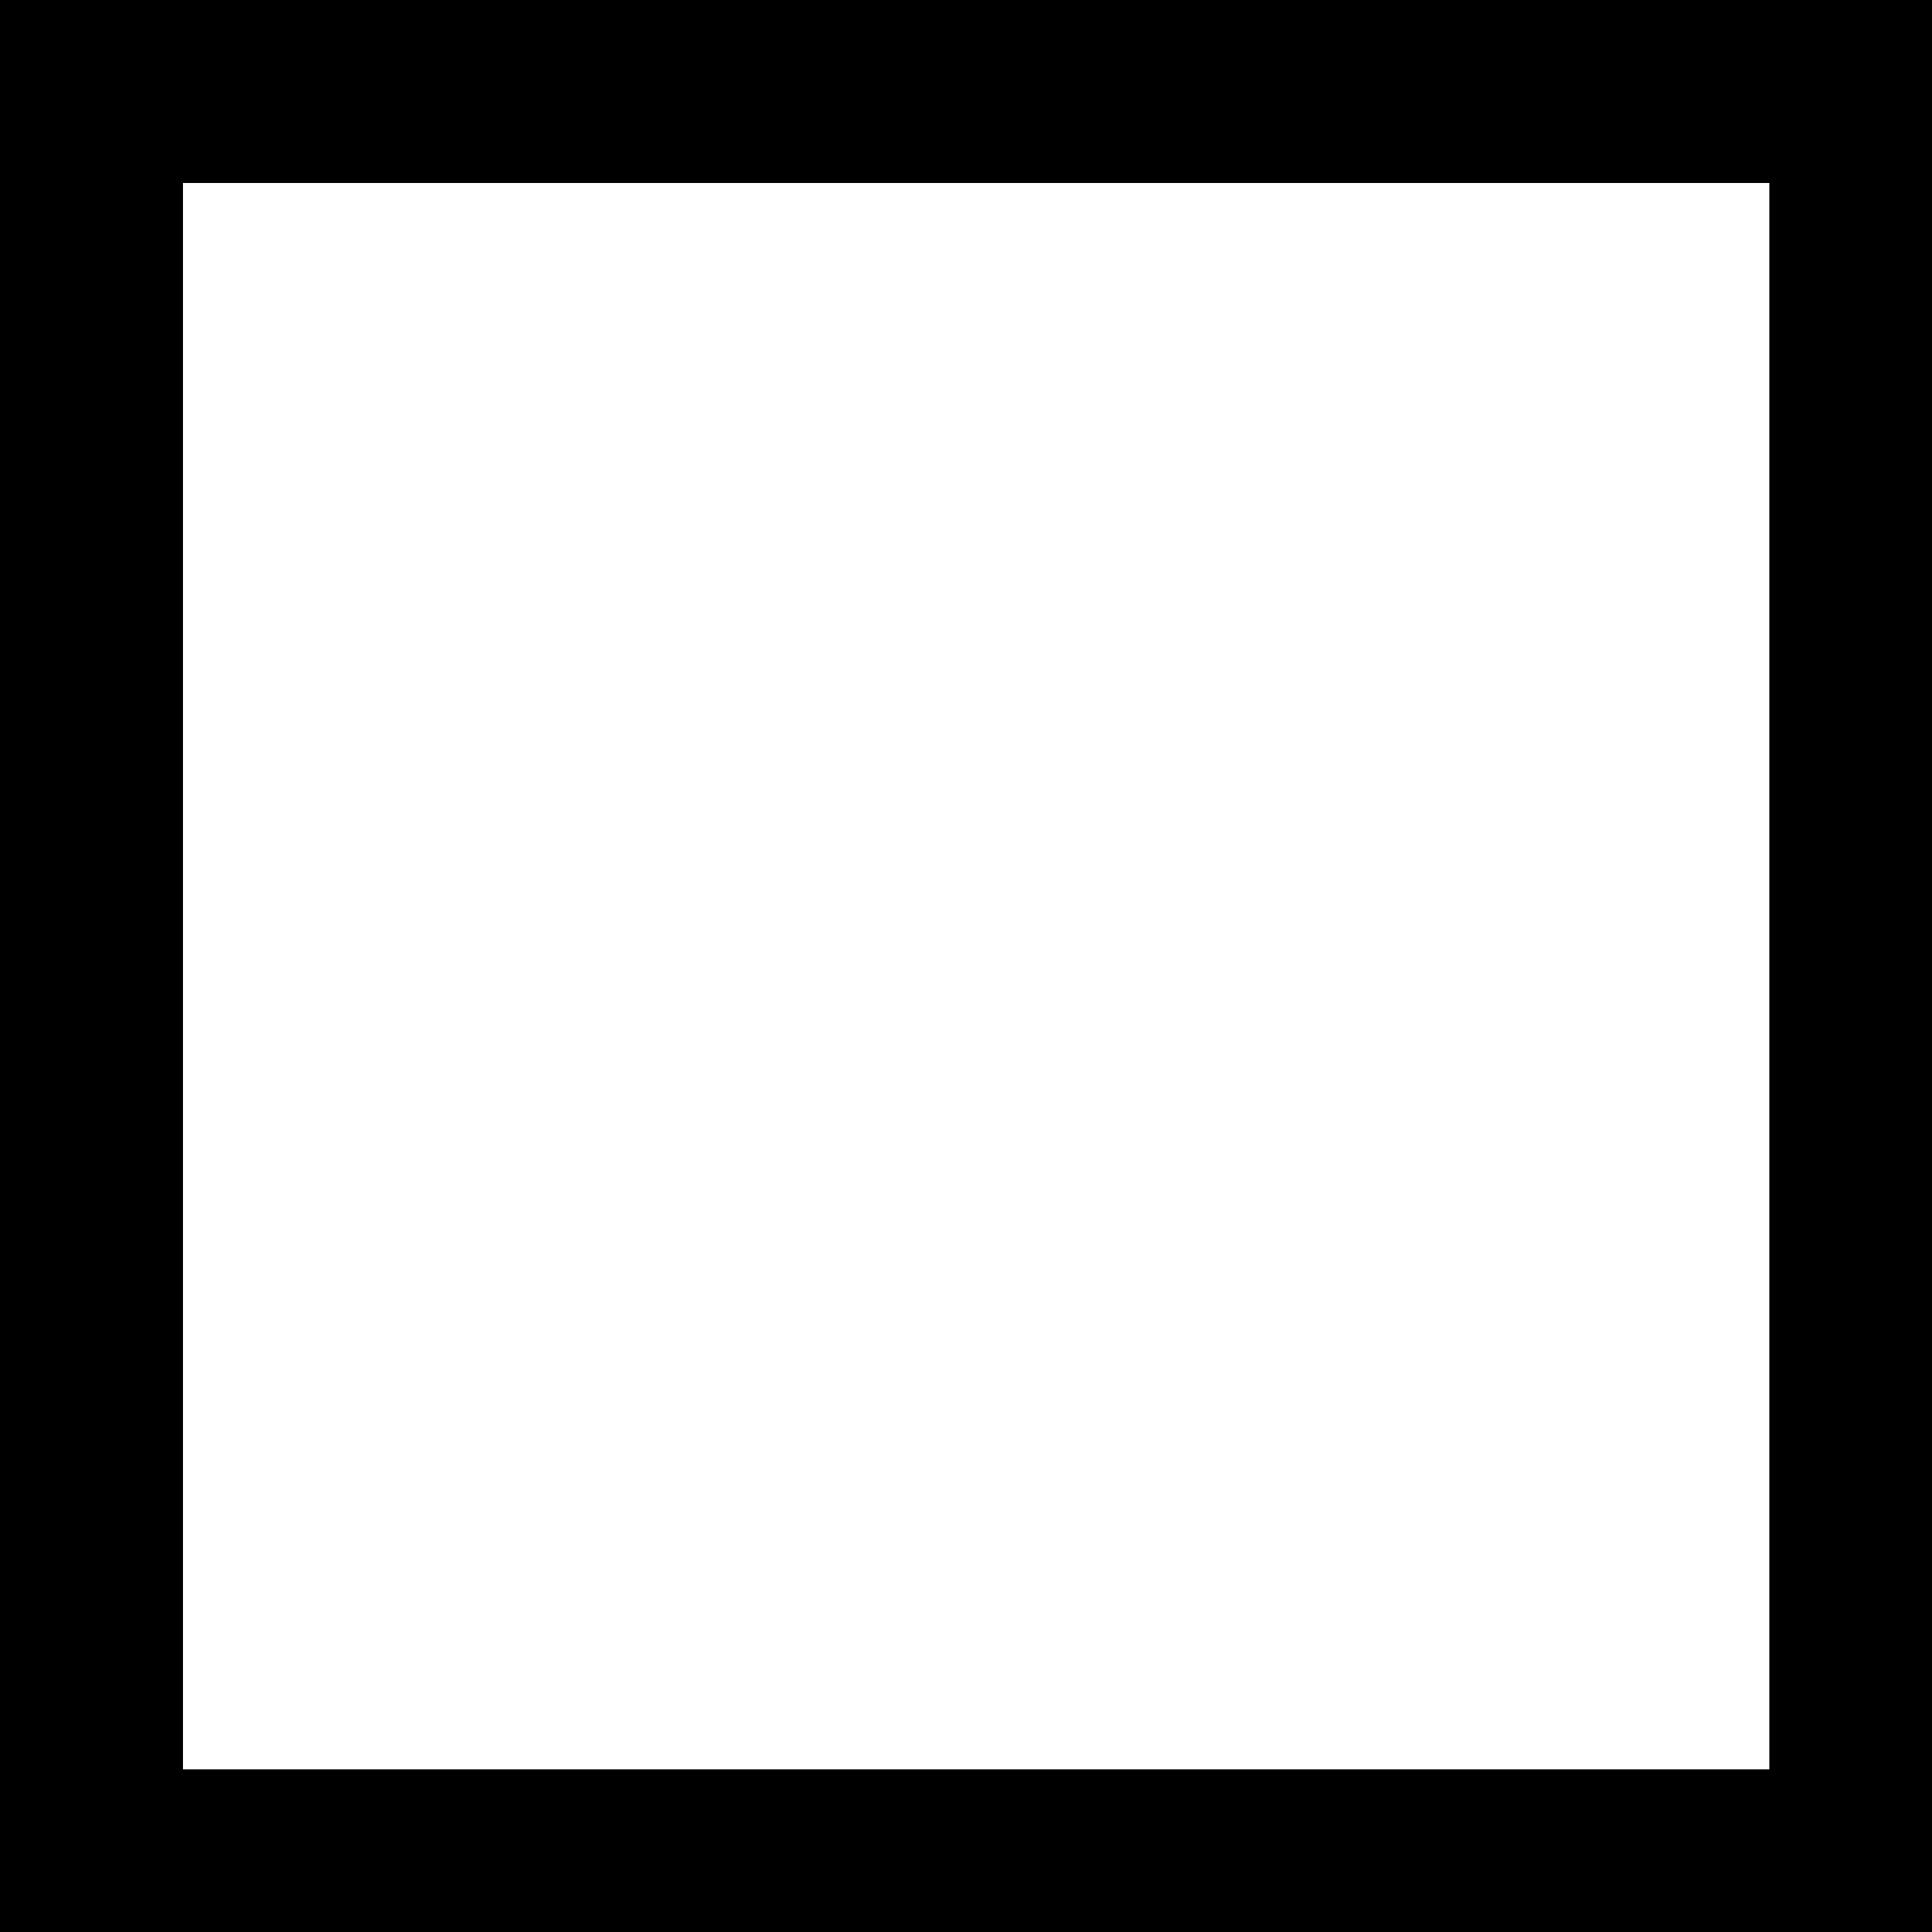
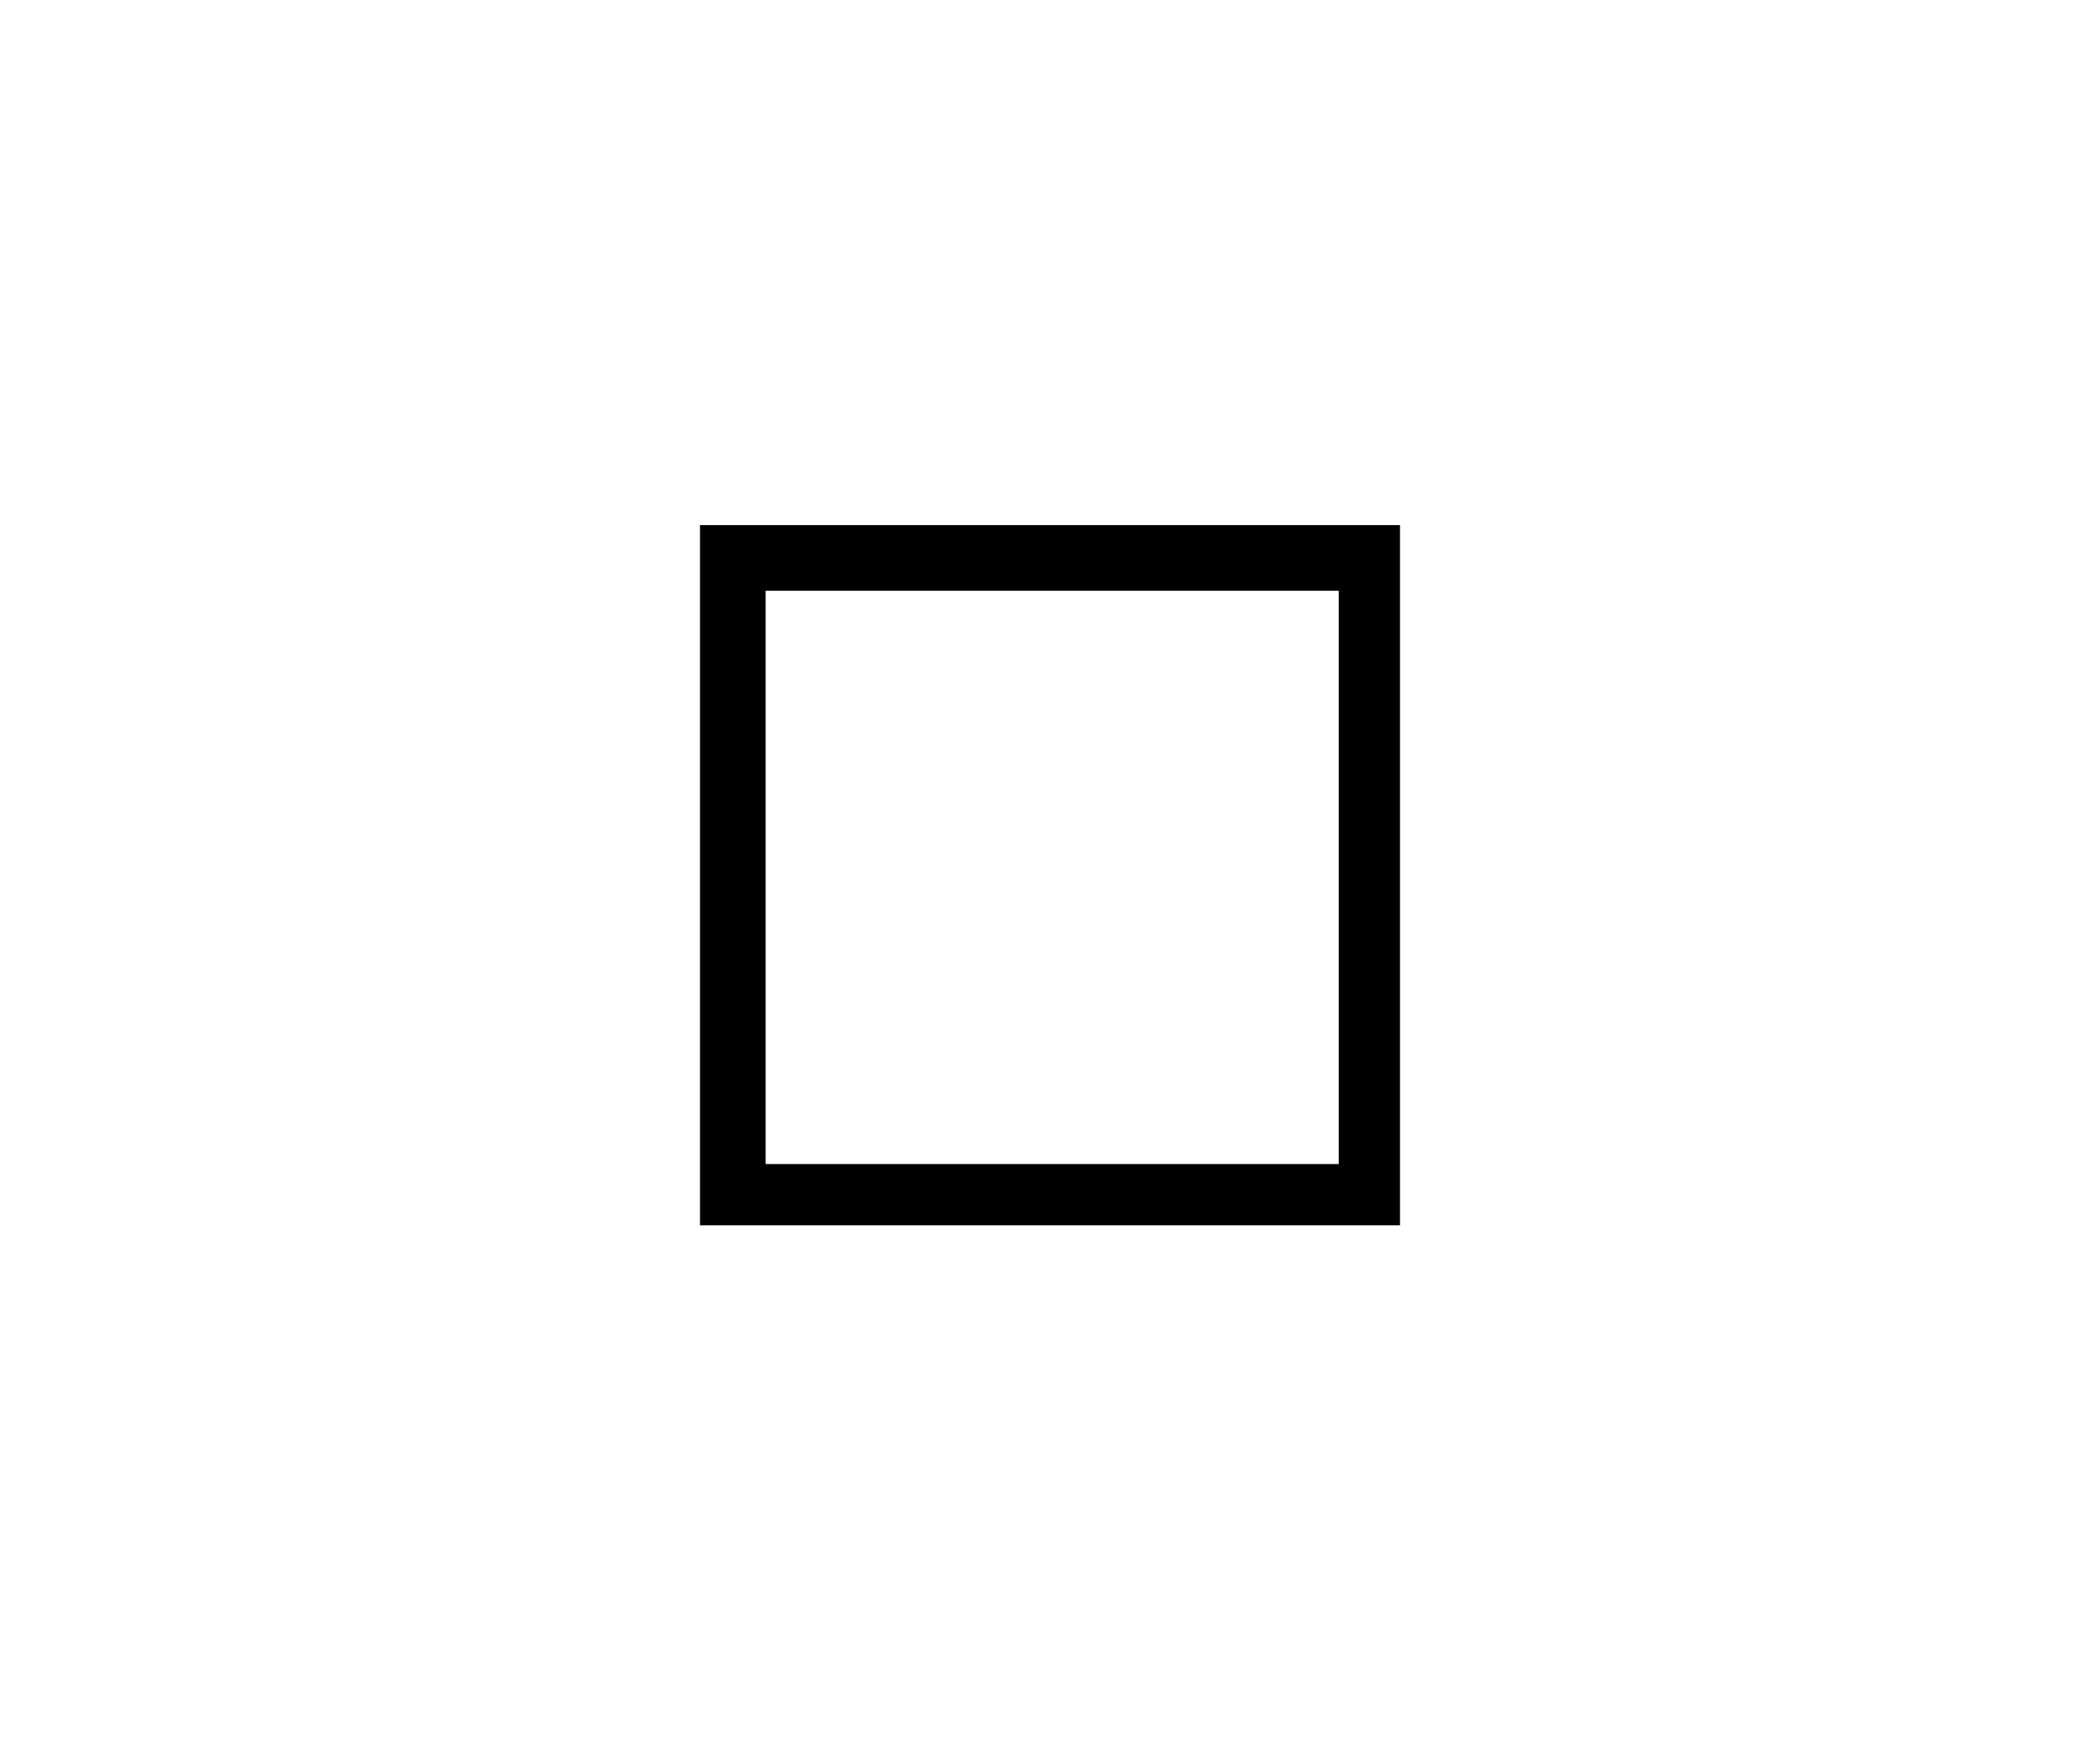
- <svg xmlns="http://www.w3.org/2000/svg" version="1.1" id="Layer_1" x="0px" y="0px" viewBox="0 0 19 19" style="enable-background:new 0 0 19 19;" xml:space="preserve">
+ <svg xmlns="http://www.w3.org/2000/svg" version="1.1" id="Layer_1" x="0px" y="0px" viewBox="0 0 48 40" style="enable-background:new 0 0 48 40;" xml:space="preserve">
  <g id="surface1">
-     <path d="M0,0v19h19V0H0z M1.8,1.8h15.6v15.6H1.8V1.8z" />
+     <path d="M16,12v16h16V12H16z M17.5,13.5h13.1v13.1H17.5V13.5z" />
  </g>
</svg>
